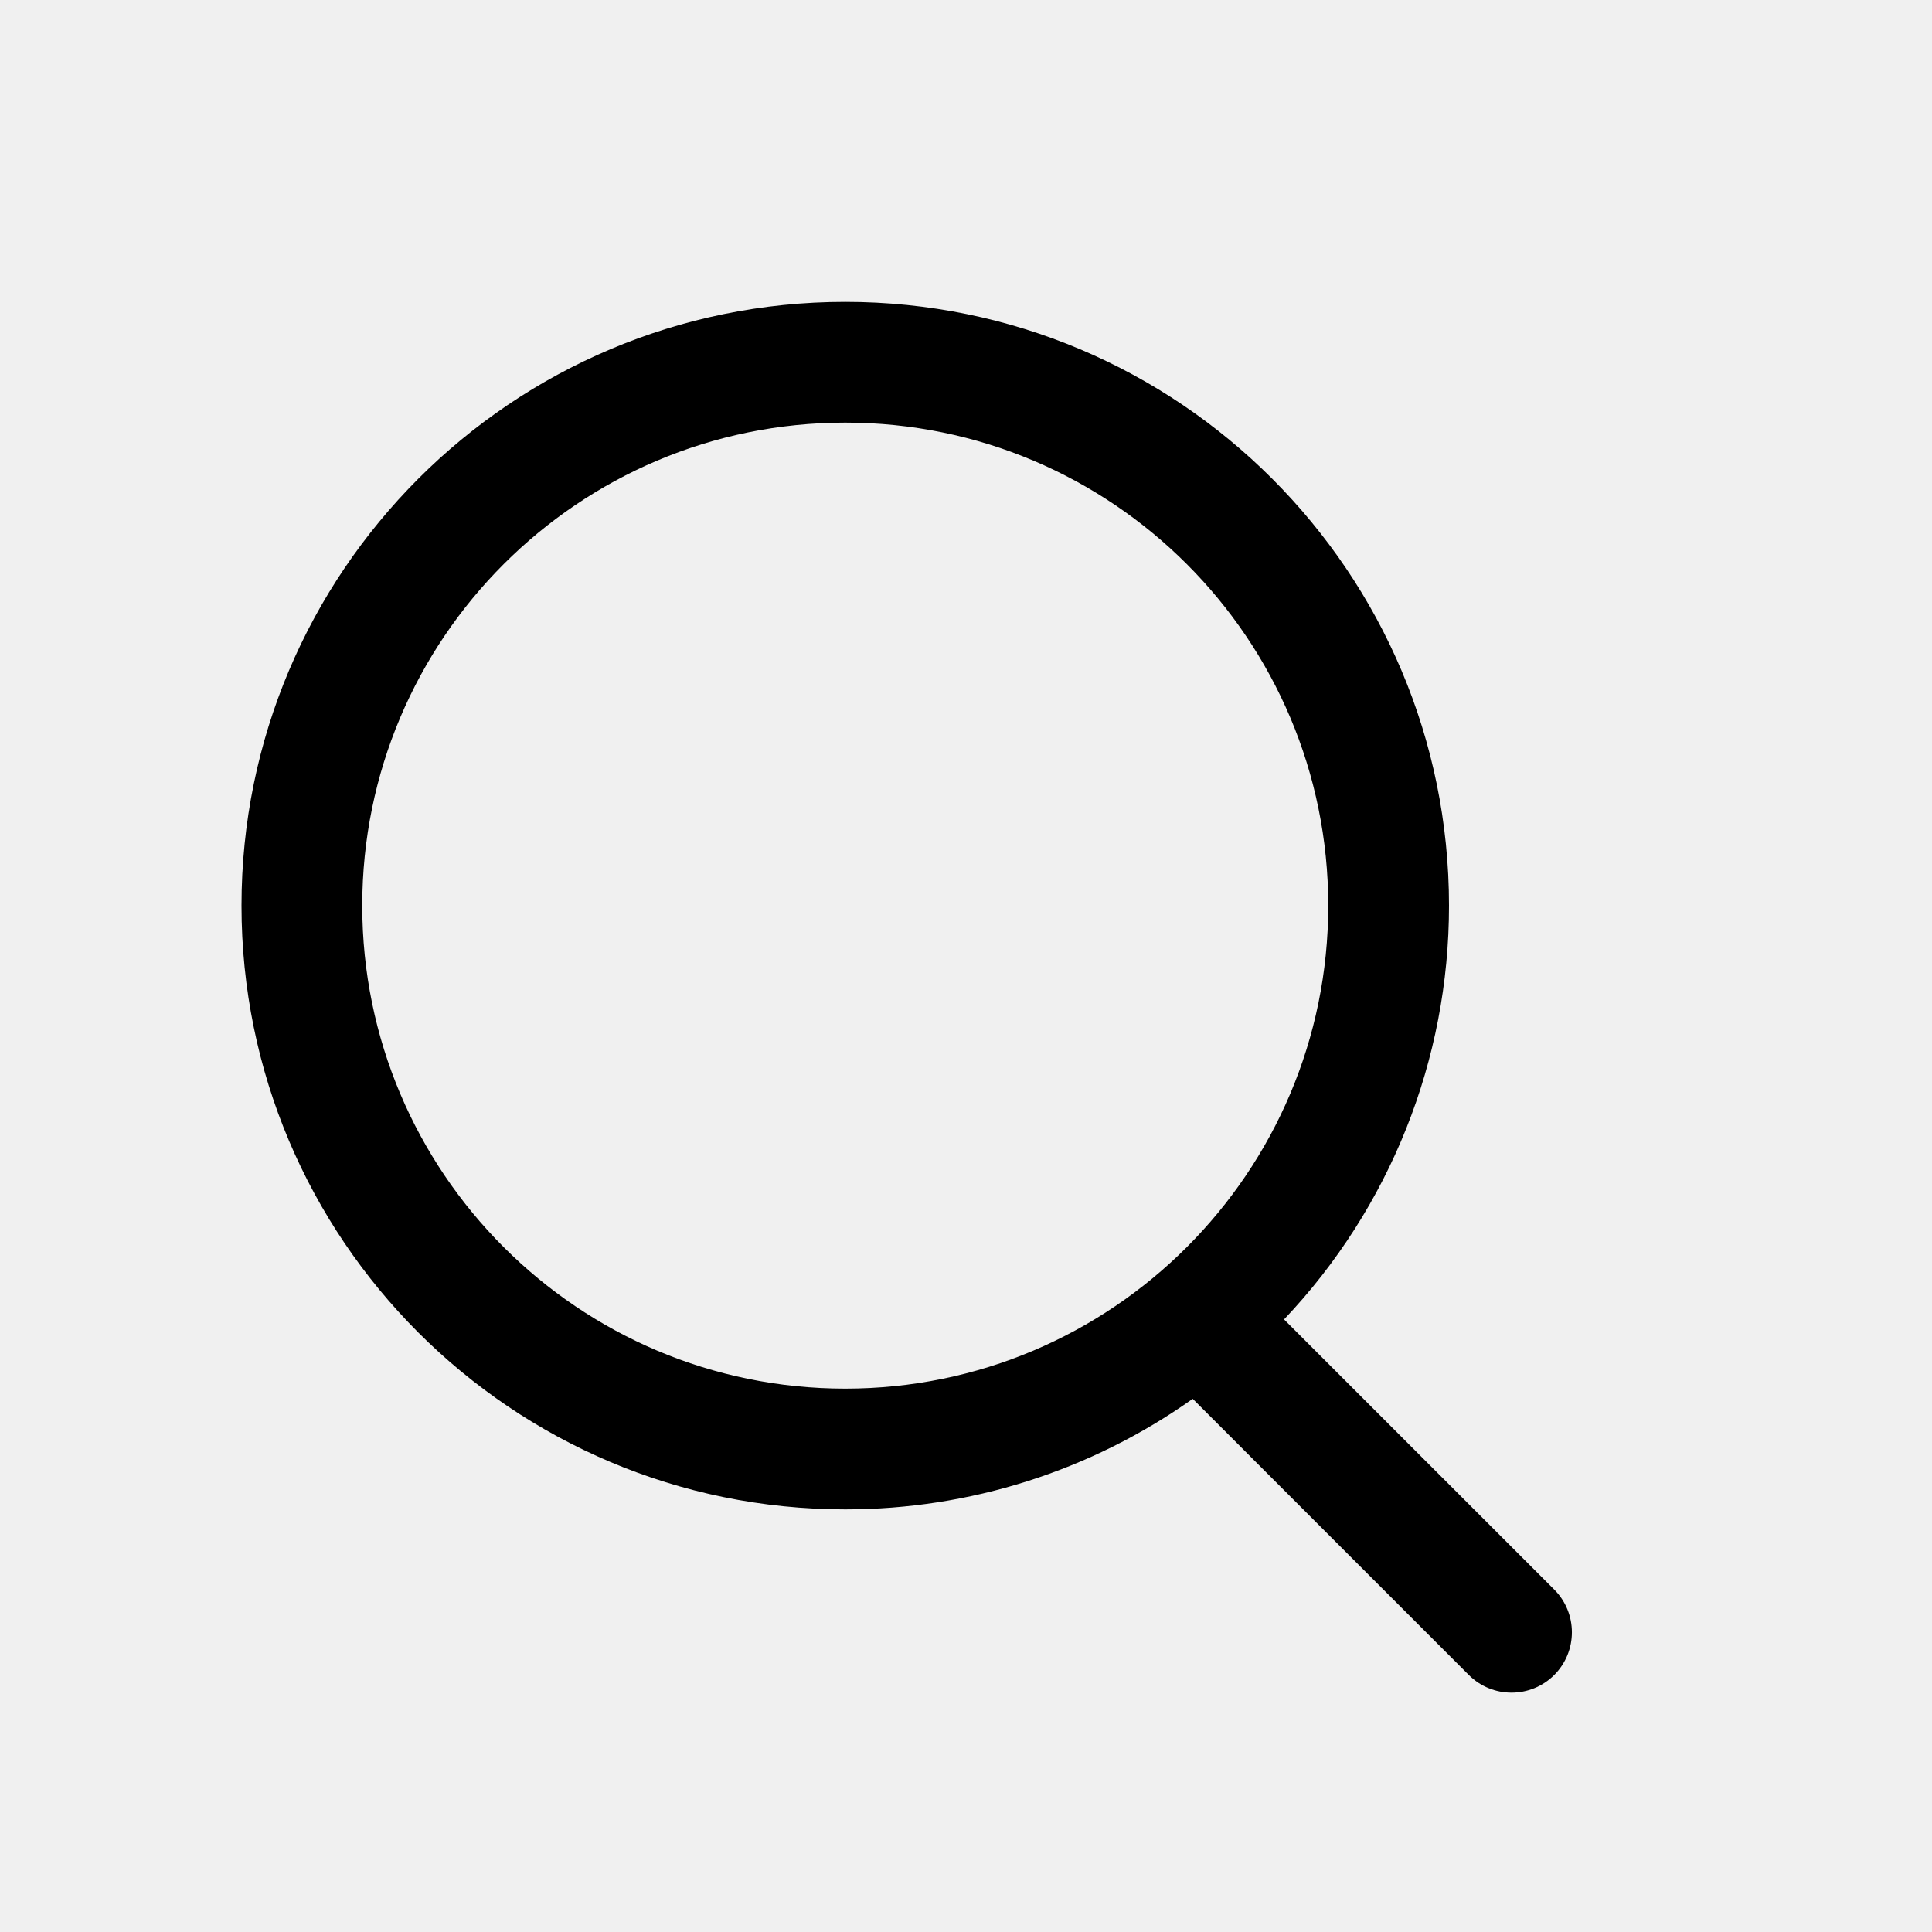
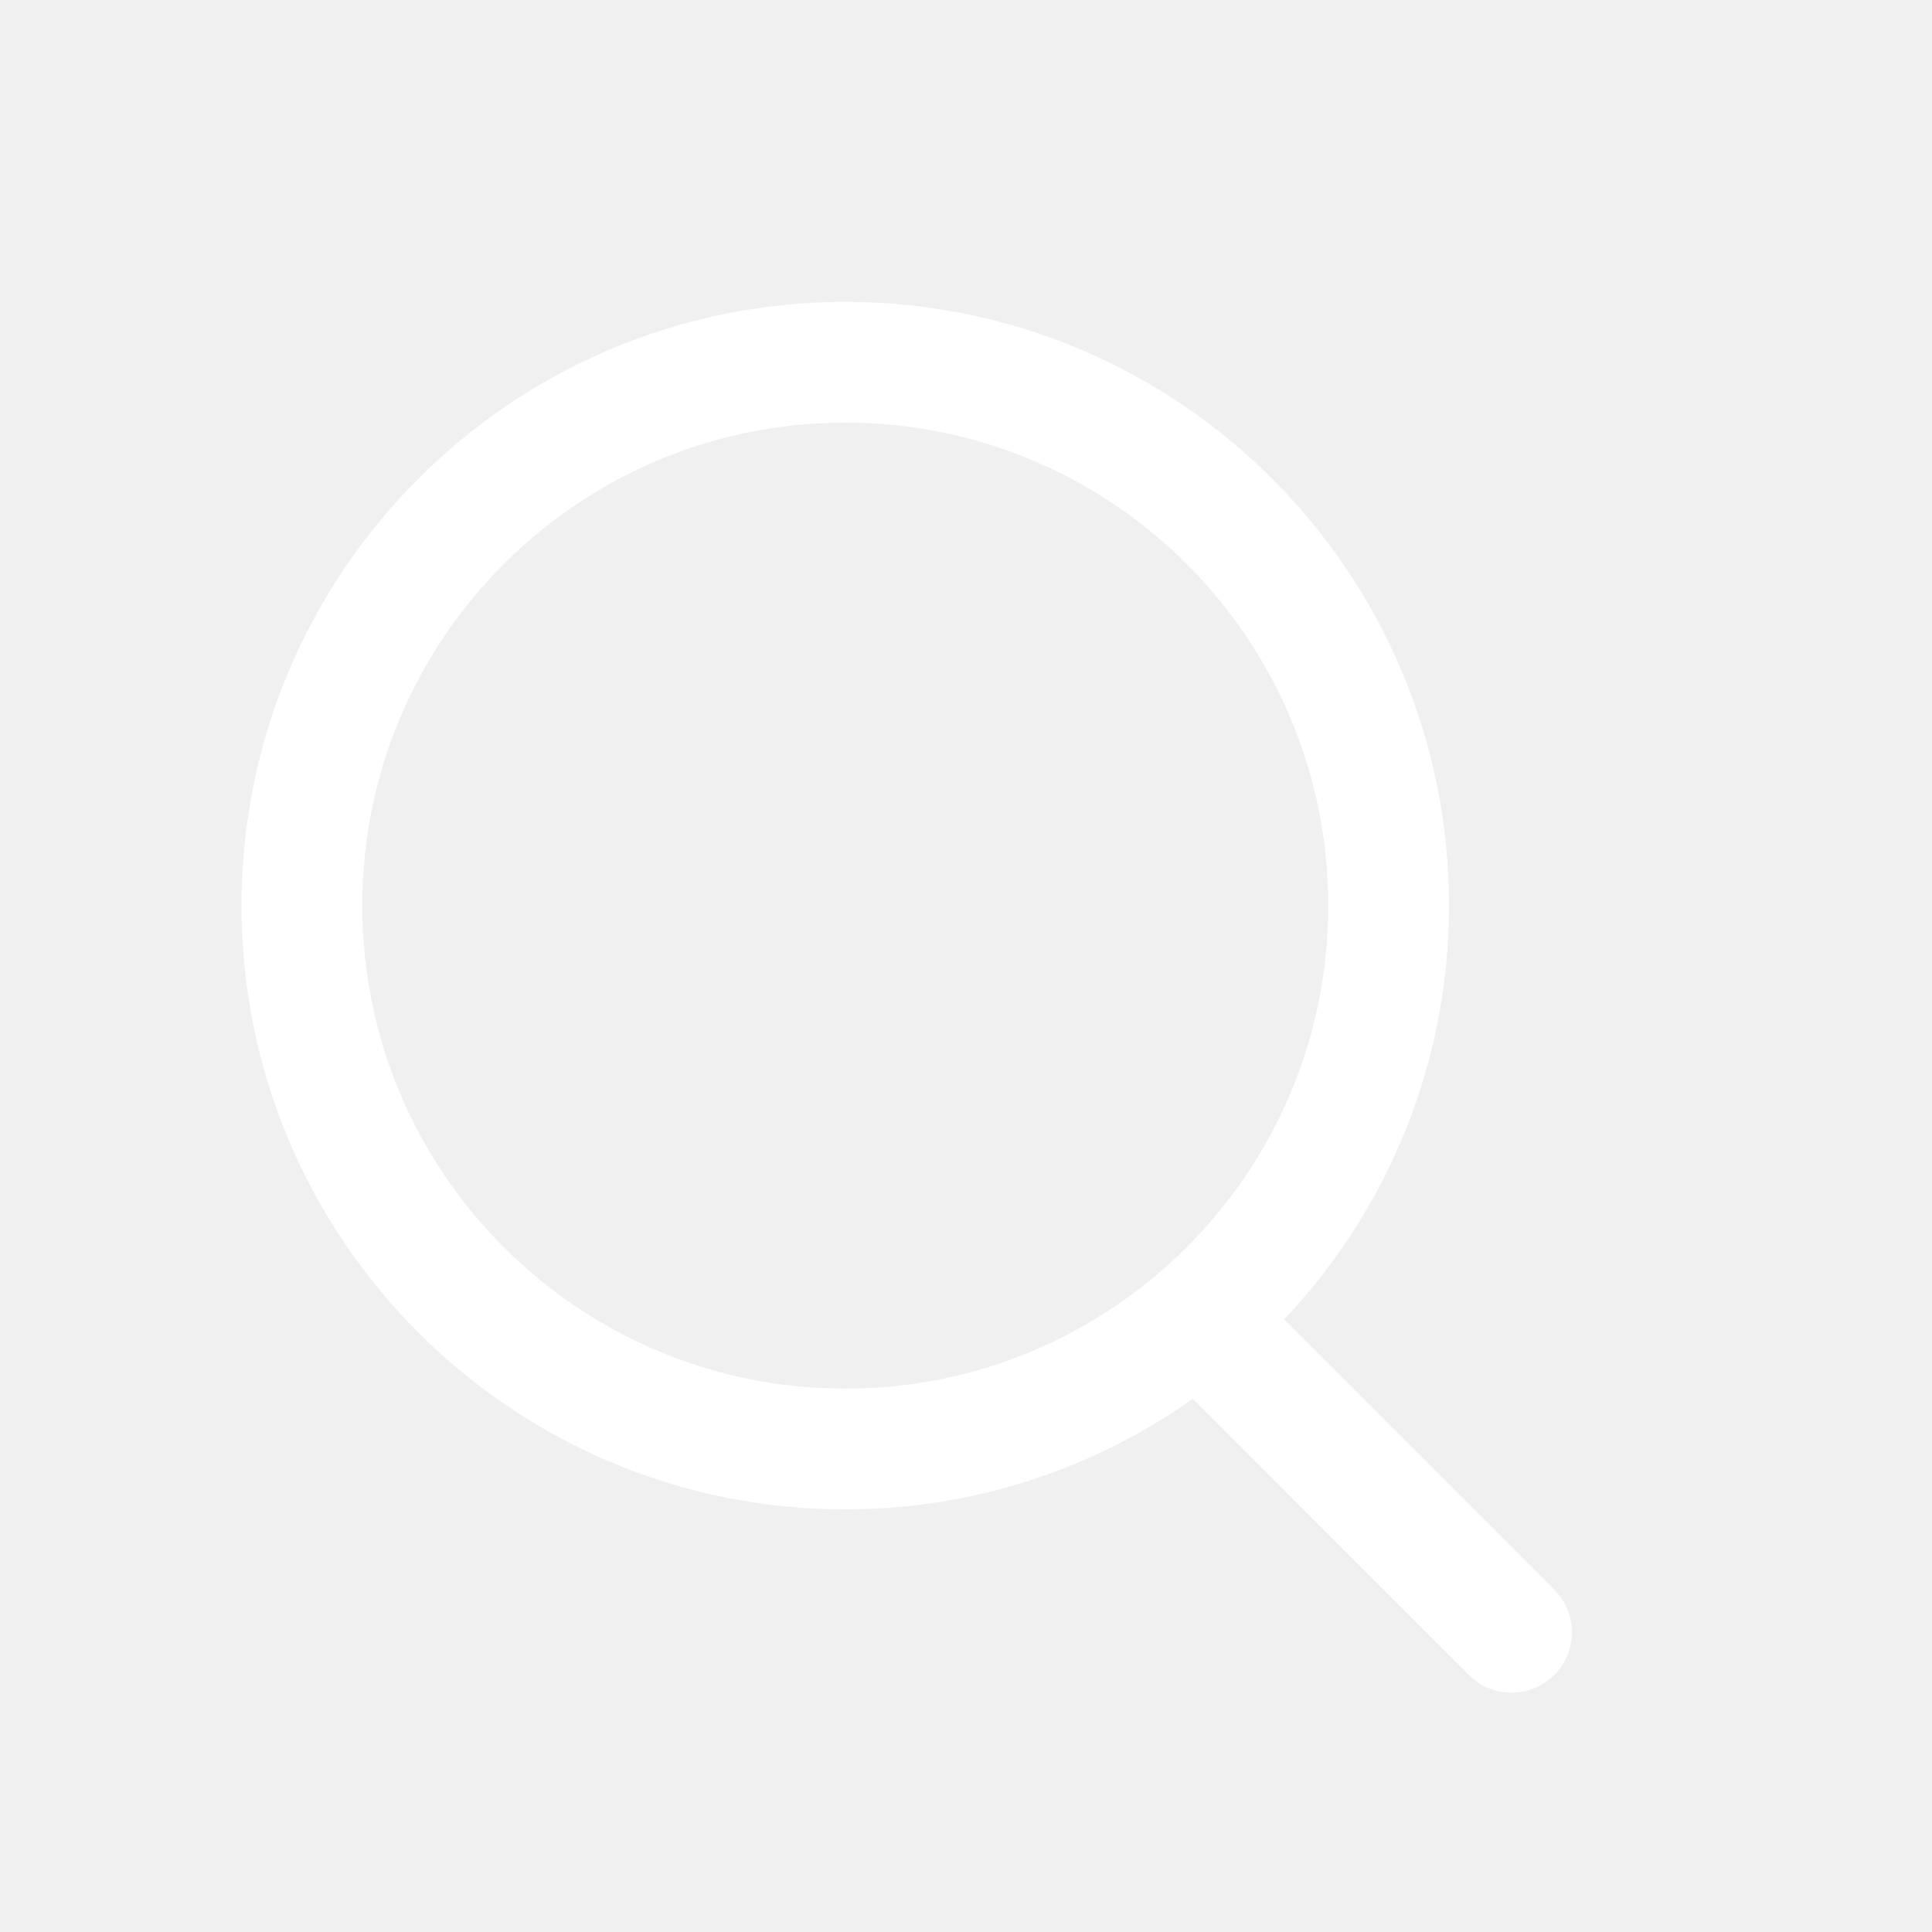
<svg xmlns="http://www.w3.org/2000/svg" t="1515465721560" class="icon" style="" viewBox="0 0 1024 1024" version="1.1" p-id="4140" width="200" height="200">
  <defs>
    <style type="text/css" />
  </defs>
-   <path d="M192 480a256 256 0 1 1 512 0 256 256 0 0 1-512 0m631.776 362.496l-143.2-143.168A318.464 318.464 0 0 0 768 480c0-176.736-143.264-320-320-320S128 303.264 128 480s143.264 320 320 320a318.016 318.016 0 0 0 184.16-58.592l146.336 146.368c12.512 12.48 32.768 12.48 45.28 0 12.48-12.512 12.48-32.768 0-45.28" p-id="4141" />
+   <path fill="#fff" d="M192 480a256 256 0 1 1 512 0 256 256 0 0 1-512 0m631.776 362.496l-143.2-143.168A318.464 318.464 0 0 0 768 480c0-176.736-143.264-320-320-320S128 303.264 128 480s143.264 320 320 320a318.016 318.016 0 0 0 184.16-58.592l146.336 146.368c12.512 12.48 32.768 12.48 45.28 0 12.48-12.512 12.48-32.768 0-45.28" p-id="4141" />
</svg>
